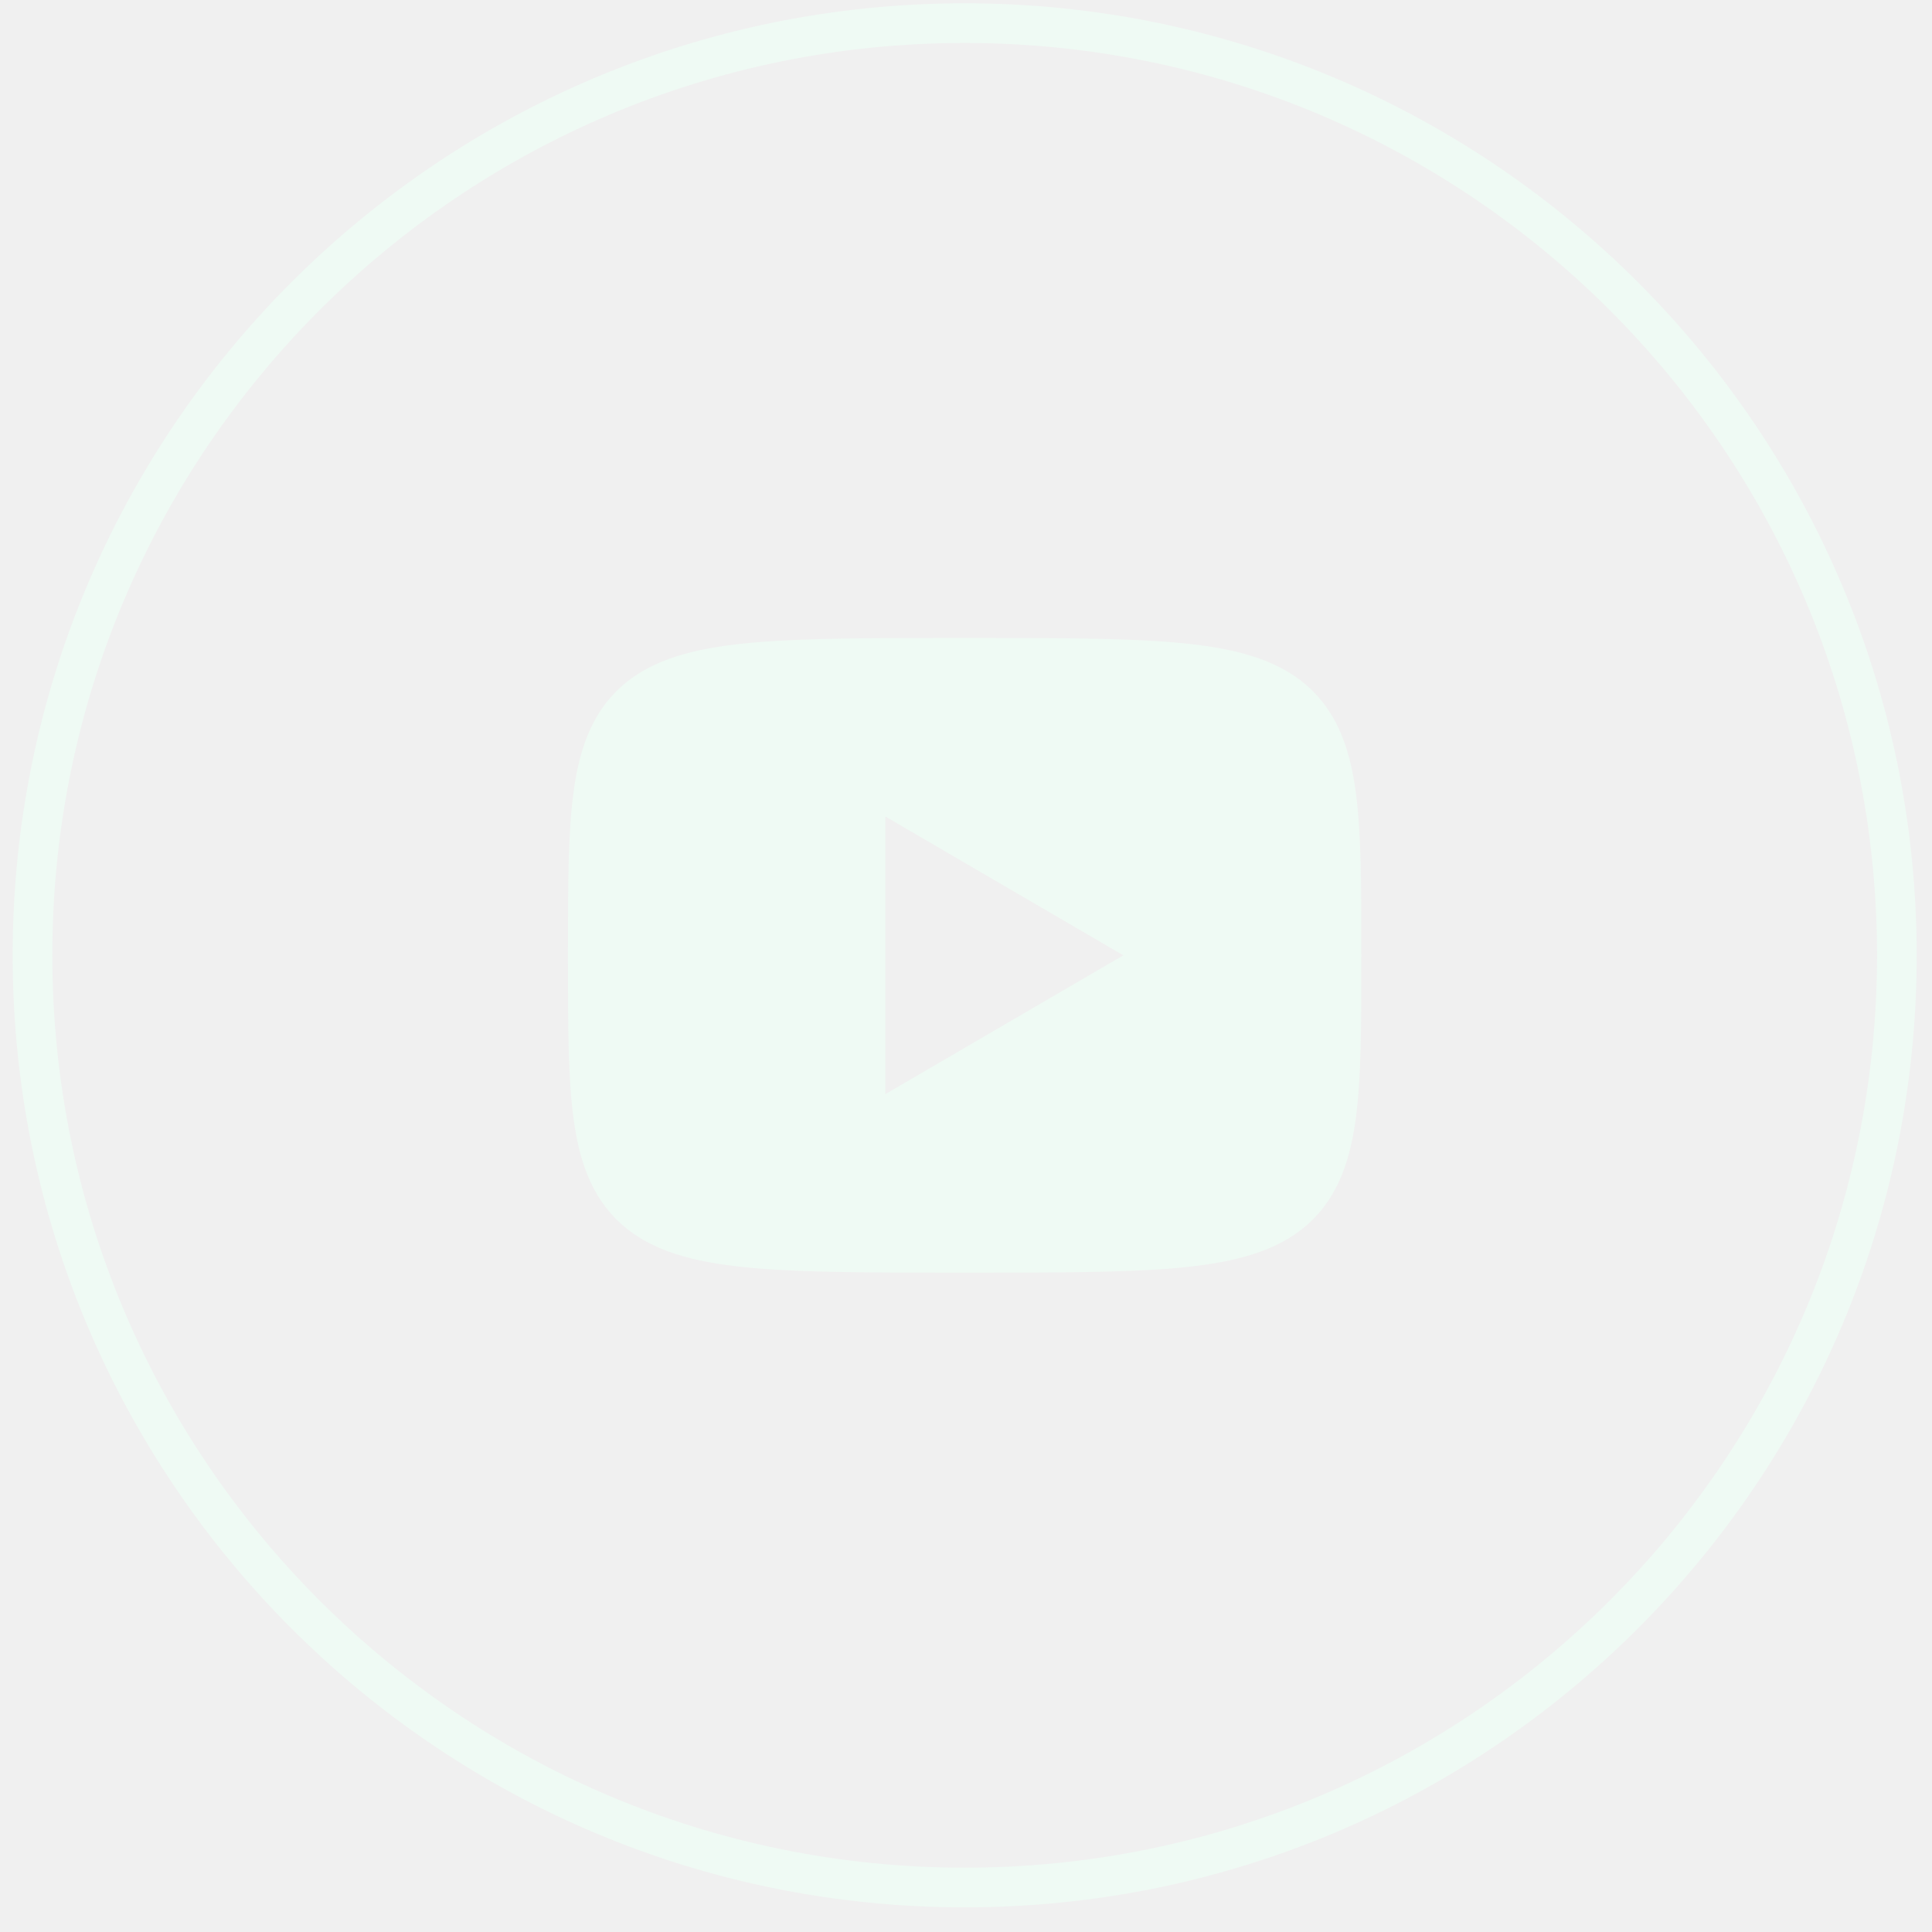
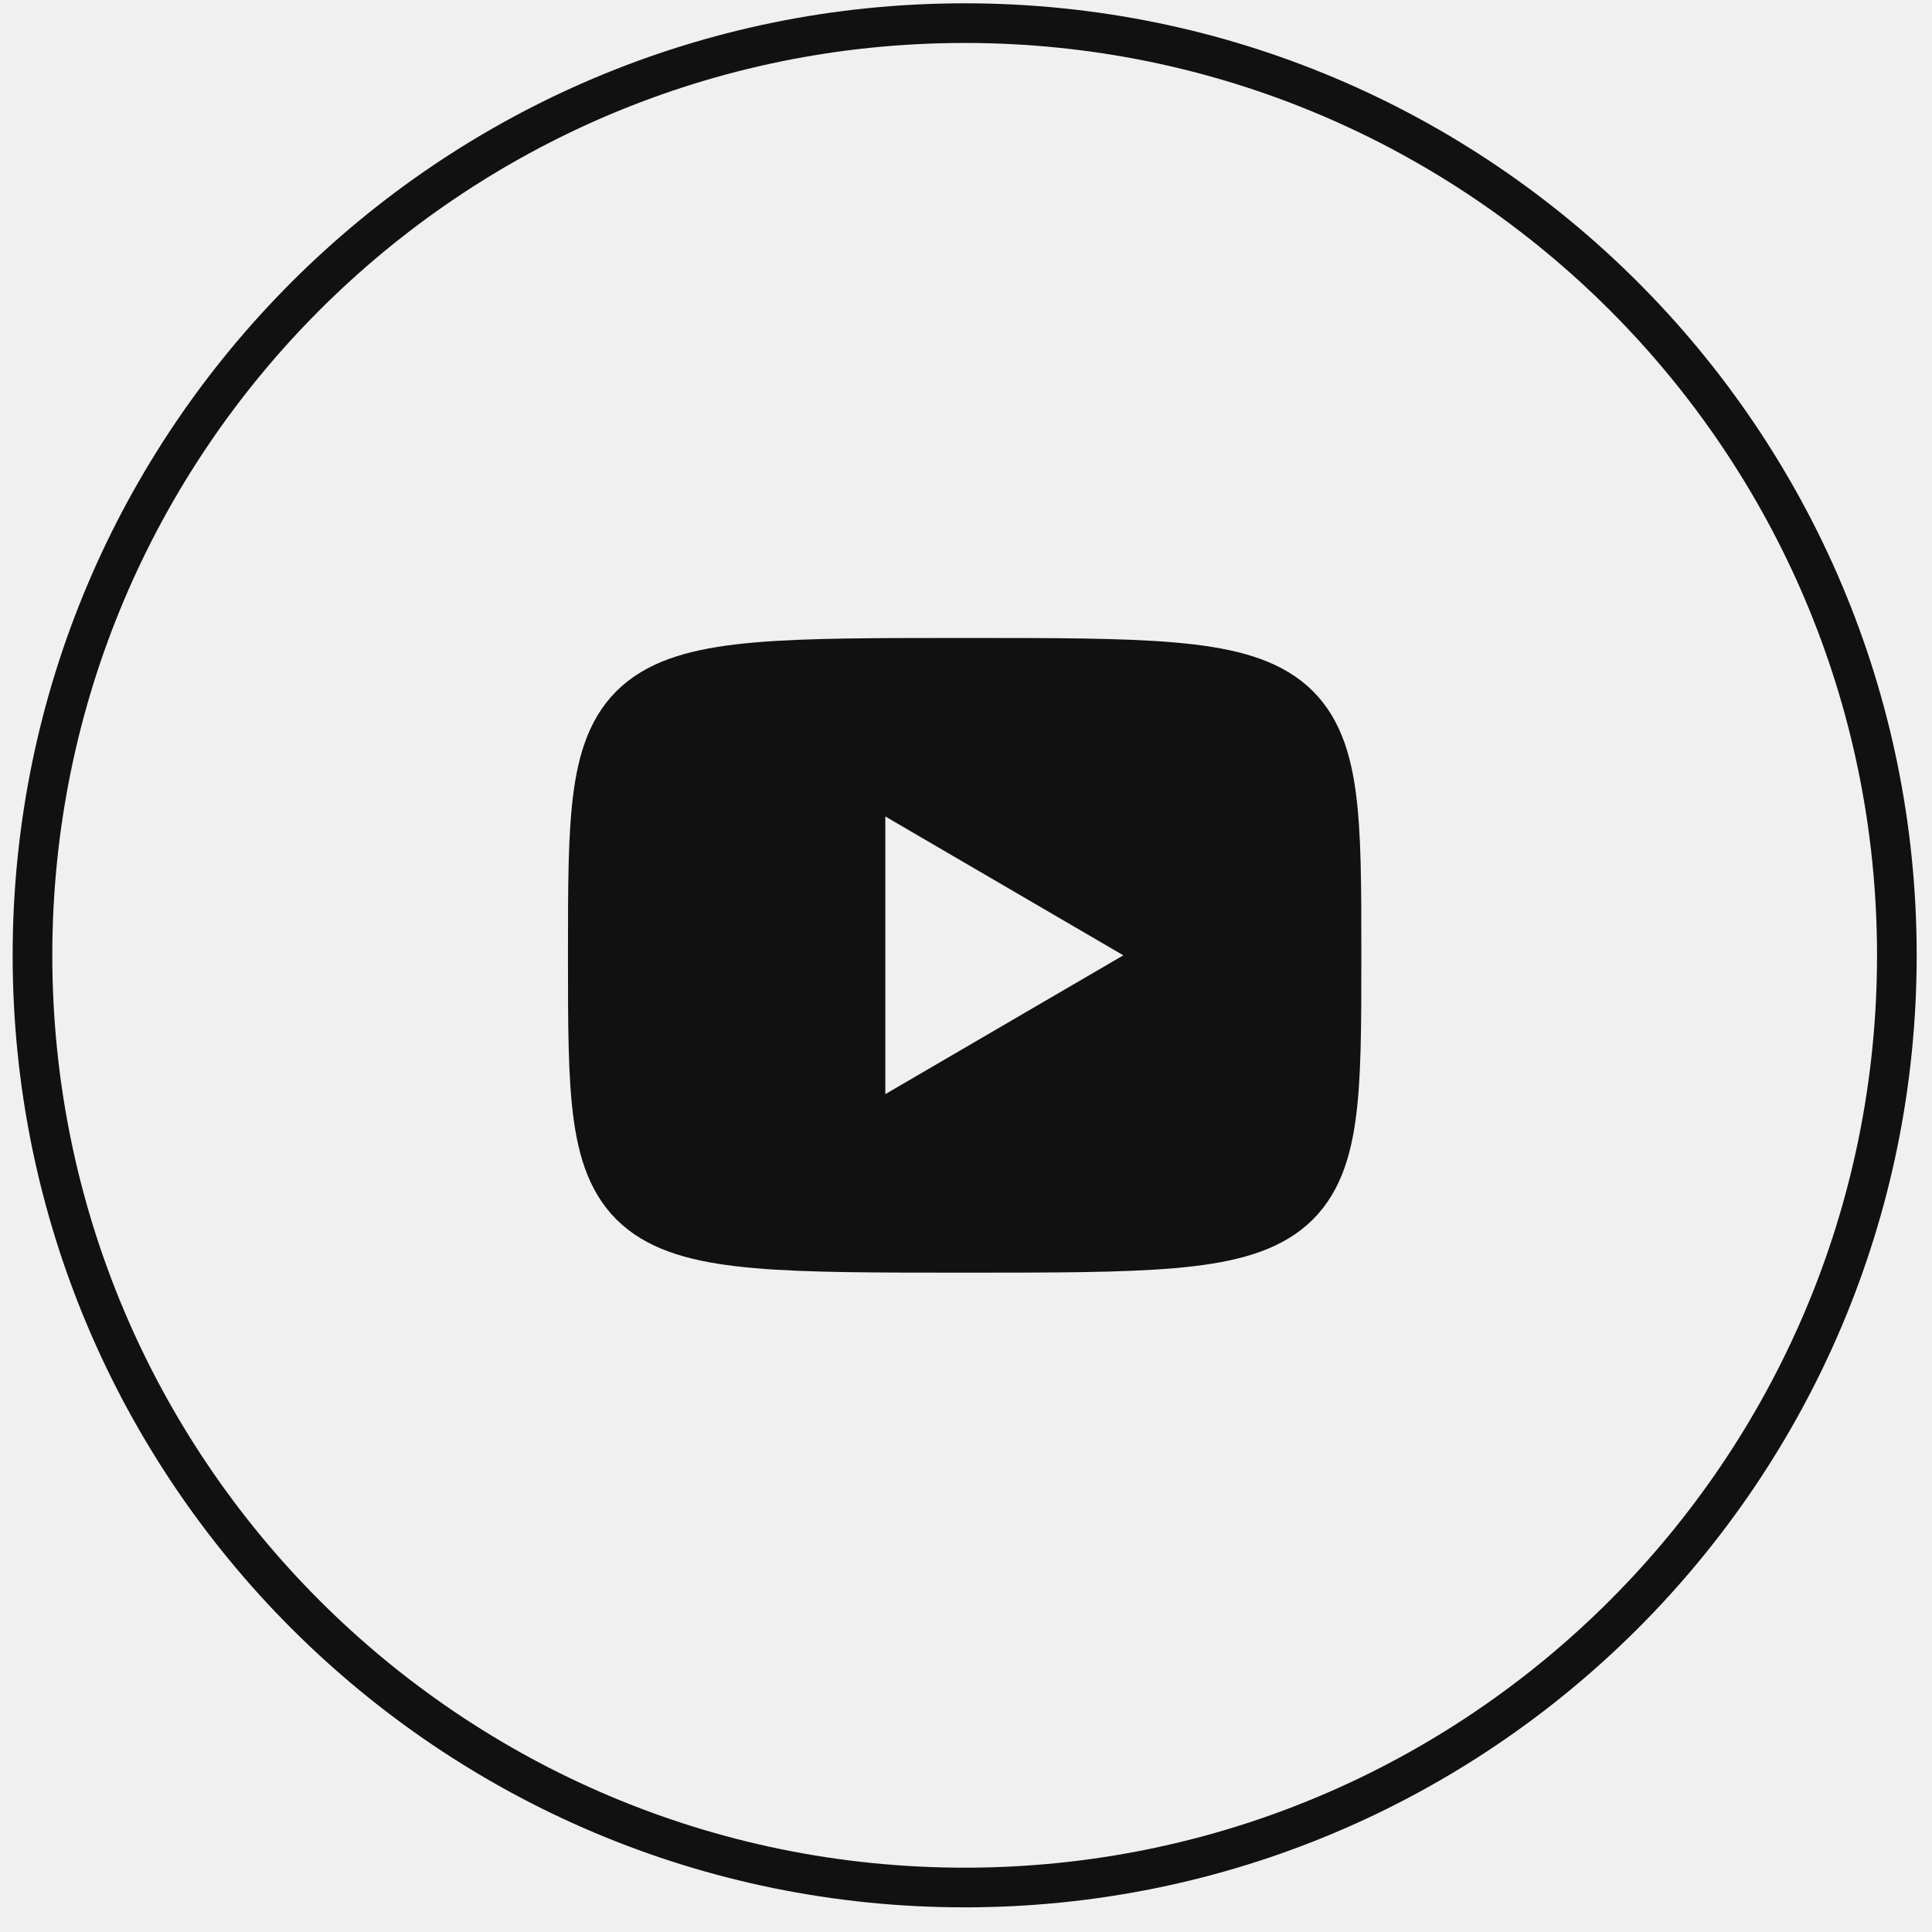
<svg xmlns="http://www.w3.org/2000/svg" width="74" height="74" viewBox="0 0 74 74" fill="none">
-   <rect x="1.244" y="0.886" width="71.41" height="71.41" rx="35.705" stroke="#EFFAF4" stroke-width="1.519" />
+   <rect x="1.244" y="0.886" width="71.41" height="71.41" rx="35.705" stroke="#111111" stroke-width="1.519" />
  <mask id="mask0_449_4728" style="mask-type:luminance" maskUnits="userSpaceOnUse" x="21" y="24" width="32" height="25">
    <path d="M36.949 25.955C50.623 25.955 50.623 25.955 50.623 36.591C50.623 47.226 50.623 47.226 36.949 47.226C23.274 47.226 23.274 47.226 23.274 36.591C23.274 25.955 23.274 25.955 36.949 25.955Z" fill="white" stroke="white" stroke-width="3.039" stroke-linecap="round" stroke-linejoin="round" />
    <path d="M33.91 31.273L43.026 36.591L33.91 41.908V31.273Z" fill="black" />
  </mask>
  <g mask="url(#mask0_449_4728)">
-     <path d="M55.181 18.358H18.717V54.823H55.181V18.358Z" fill="#EFFAF4" />
+     <path d="M55.181 18.358H18.717V54.823H55.181V18.358Z" fill="#111111" />
  </g>
</svg>
